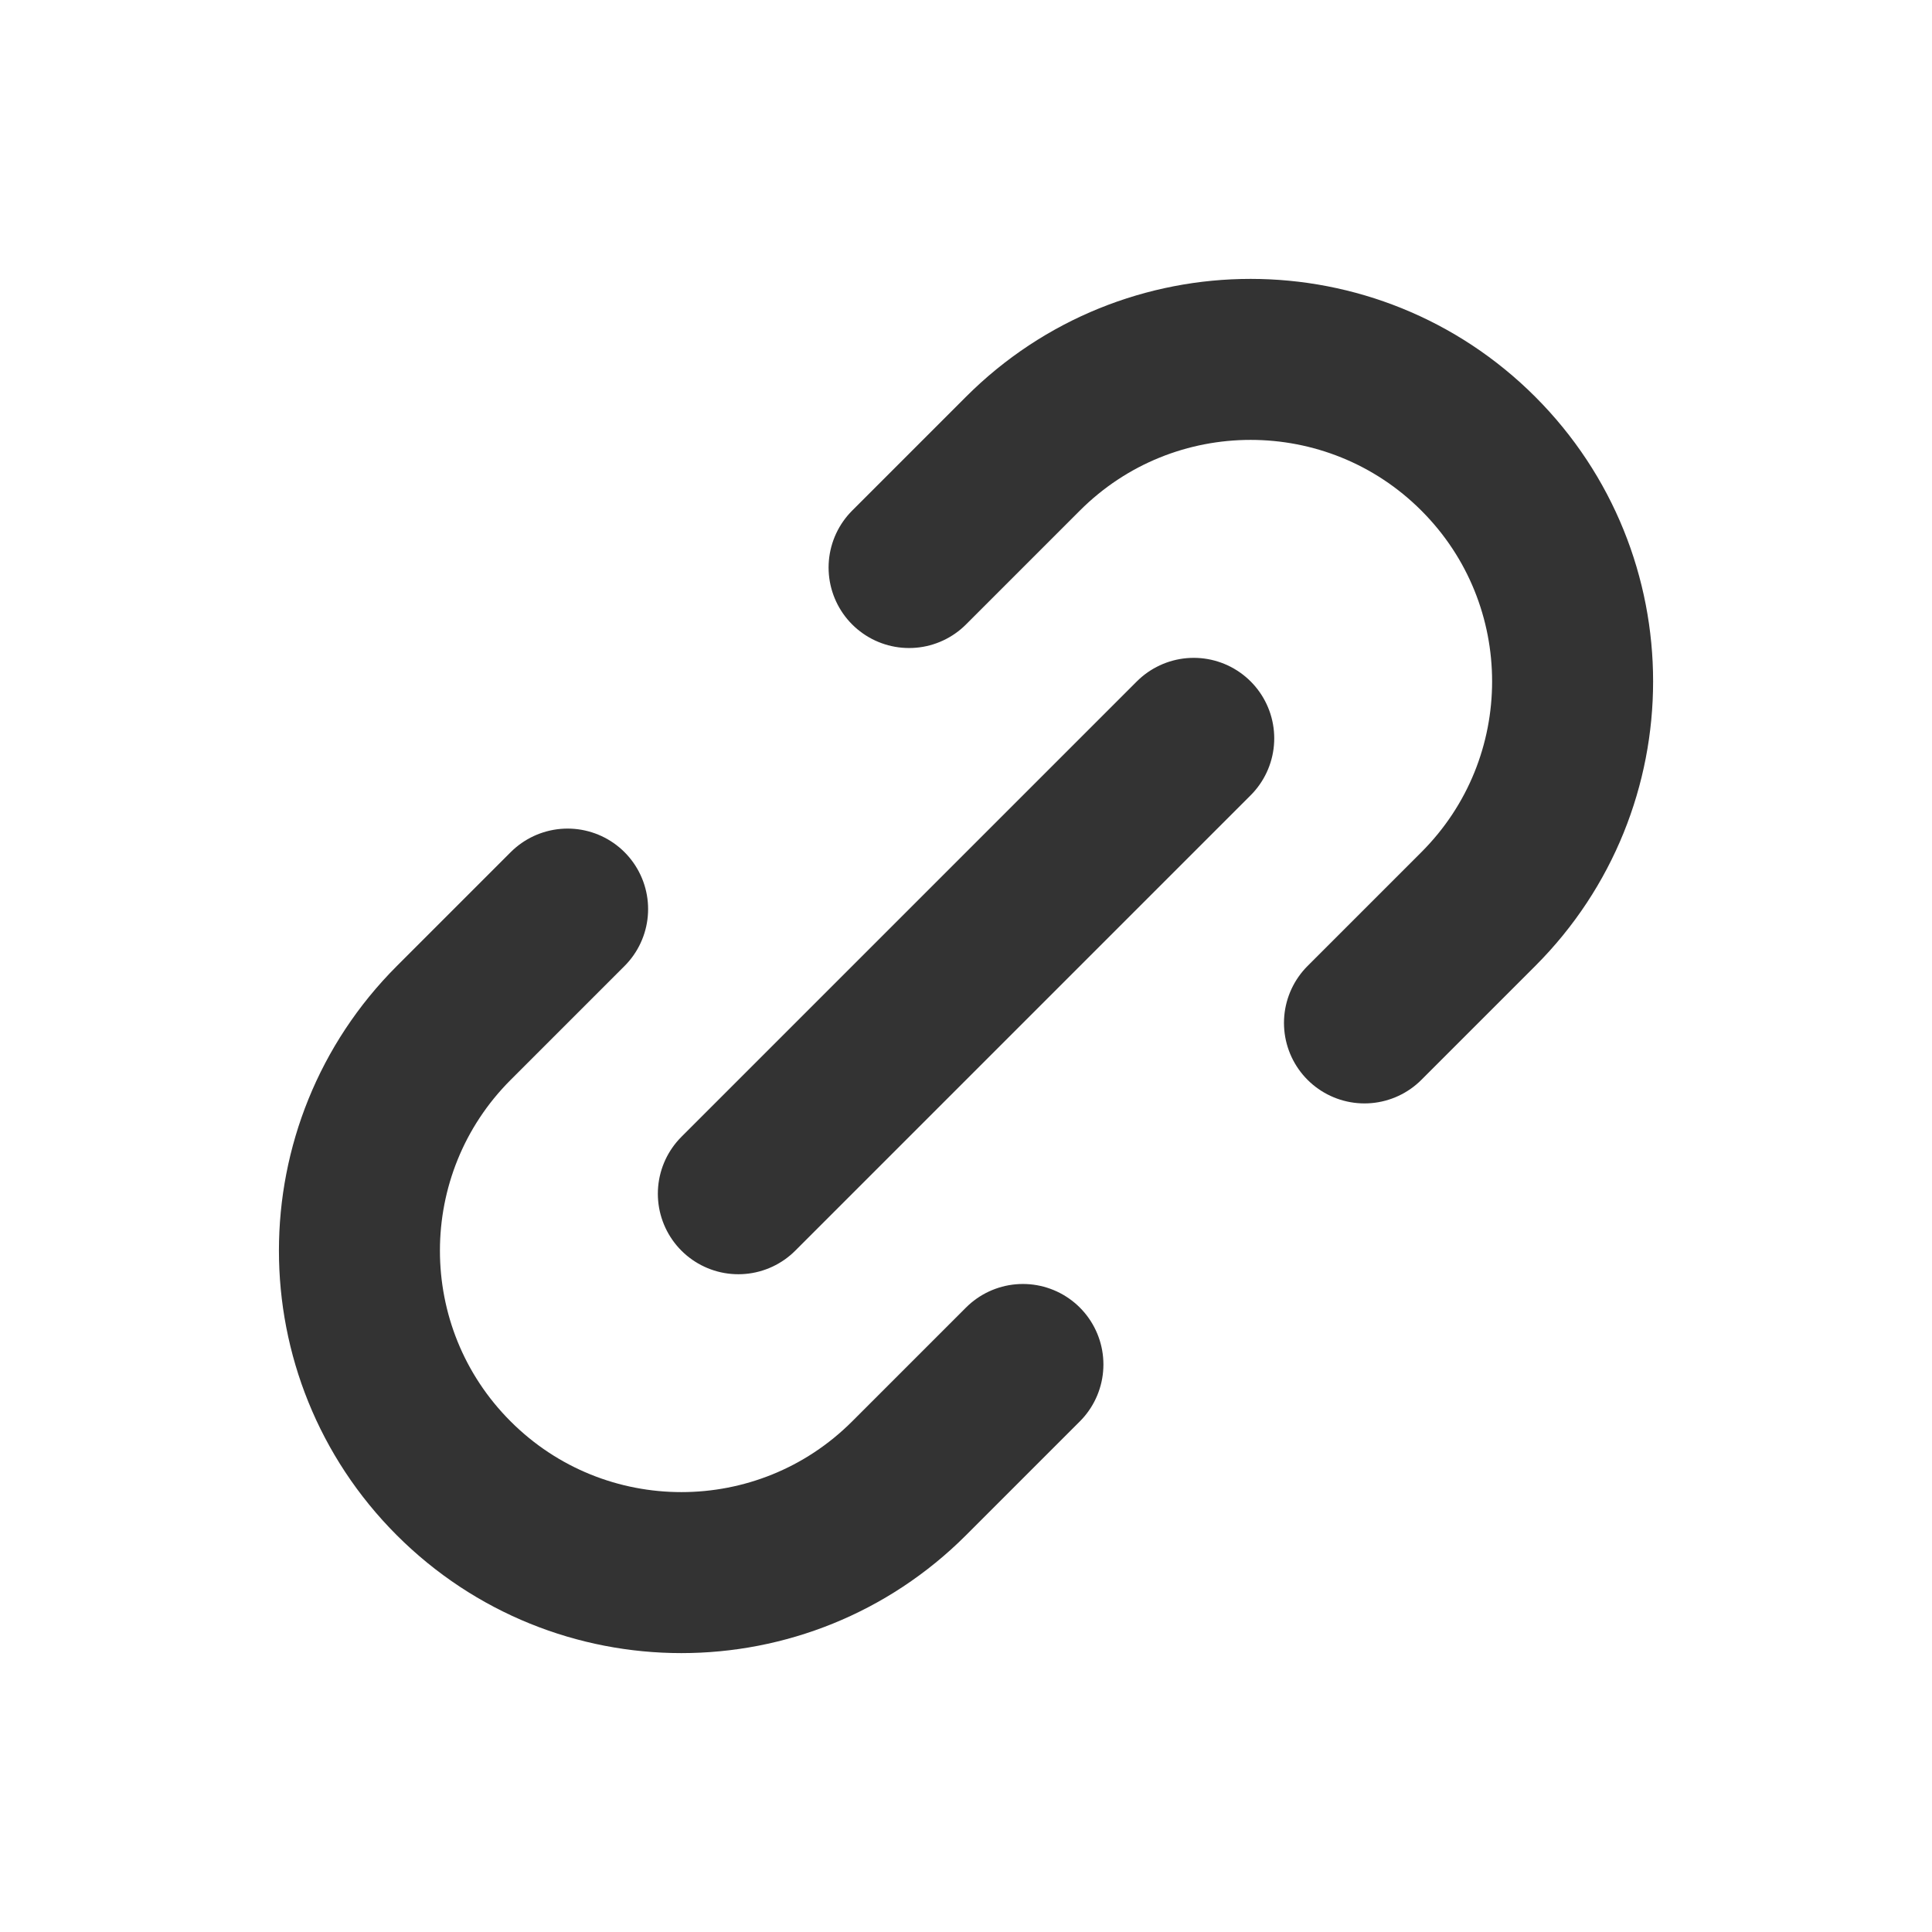
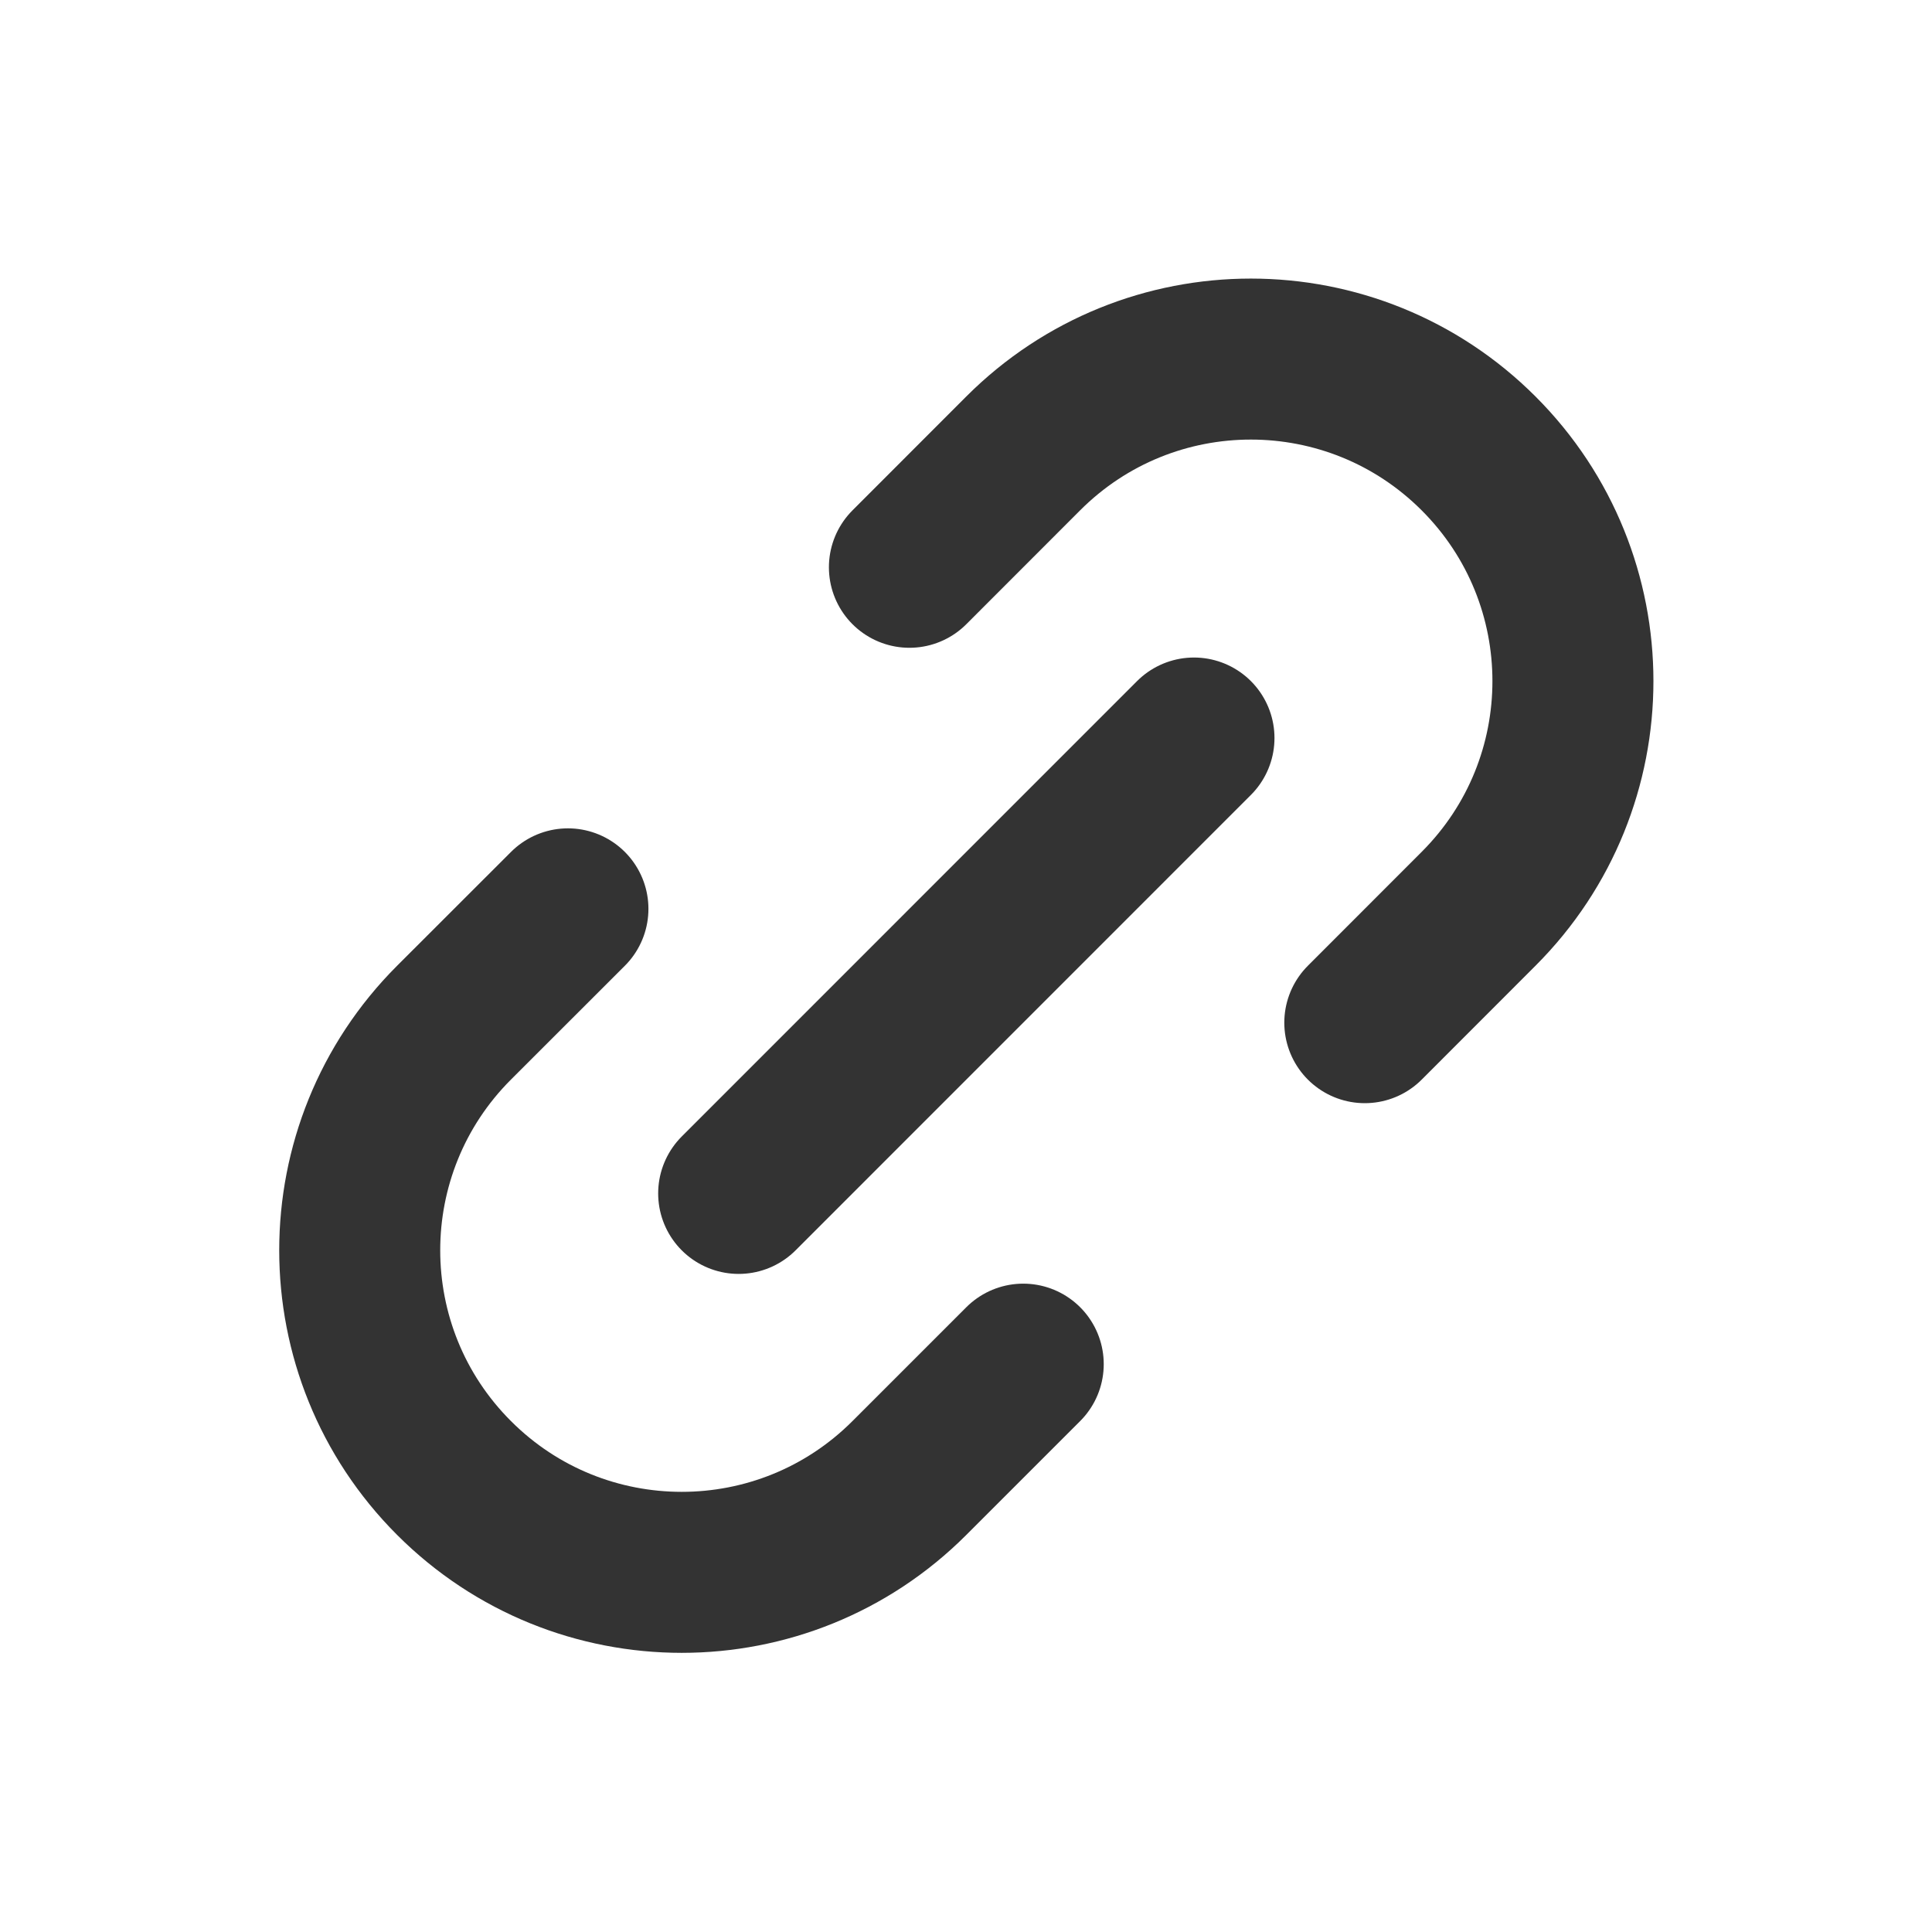
<svg xmlns="http://www.w3.org/2000/svg" width="24" height="24" viewBox="0 0 24 24" fill="none">
-   <path d="M9.172 14.829L14.829 9.172M7.051 11.293L5.637 12.707C4.075 14.269 4.074 16.802 5.636 18.364C7.198 19.926 9.731 19.926 11.293 18.364L12.707 16.95M11.293 7.05L12.707 5.636C14.269 4.074 16.802 4.074 18.364 5.636C19.926 7.198 19.926 9.731 18.364 11.293L16.95 12.707" stroke="#333333" stroke-width="2" stroke-linecap="round" stroke-linejoin="round" />
+   <path d="M9.176 14.825L14.832 9.168M7.055 11.29L5.64 12.704C4.078 14.266 4.078 16.798 5.64 18.36C7.202 19.923 9.735 19.923 11.297 18.36L12.711 16.946M11.297 7.047L12.711 5.632C14.273 4.07 16.805 4.07 18.368 5.633C19.93 7.195 19.93 9.727 18.368 11.289L16.954 12.704" stroke="#333333" stroke-width="2" stroke-linecap="round" stroke-linejoin="round" />
</svg>
